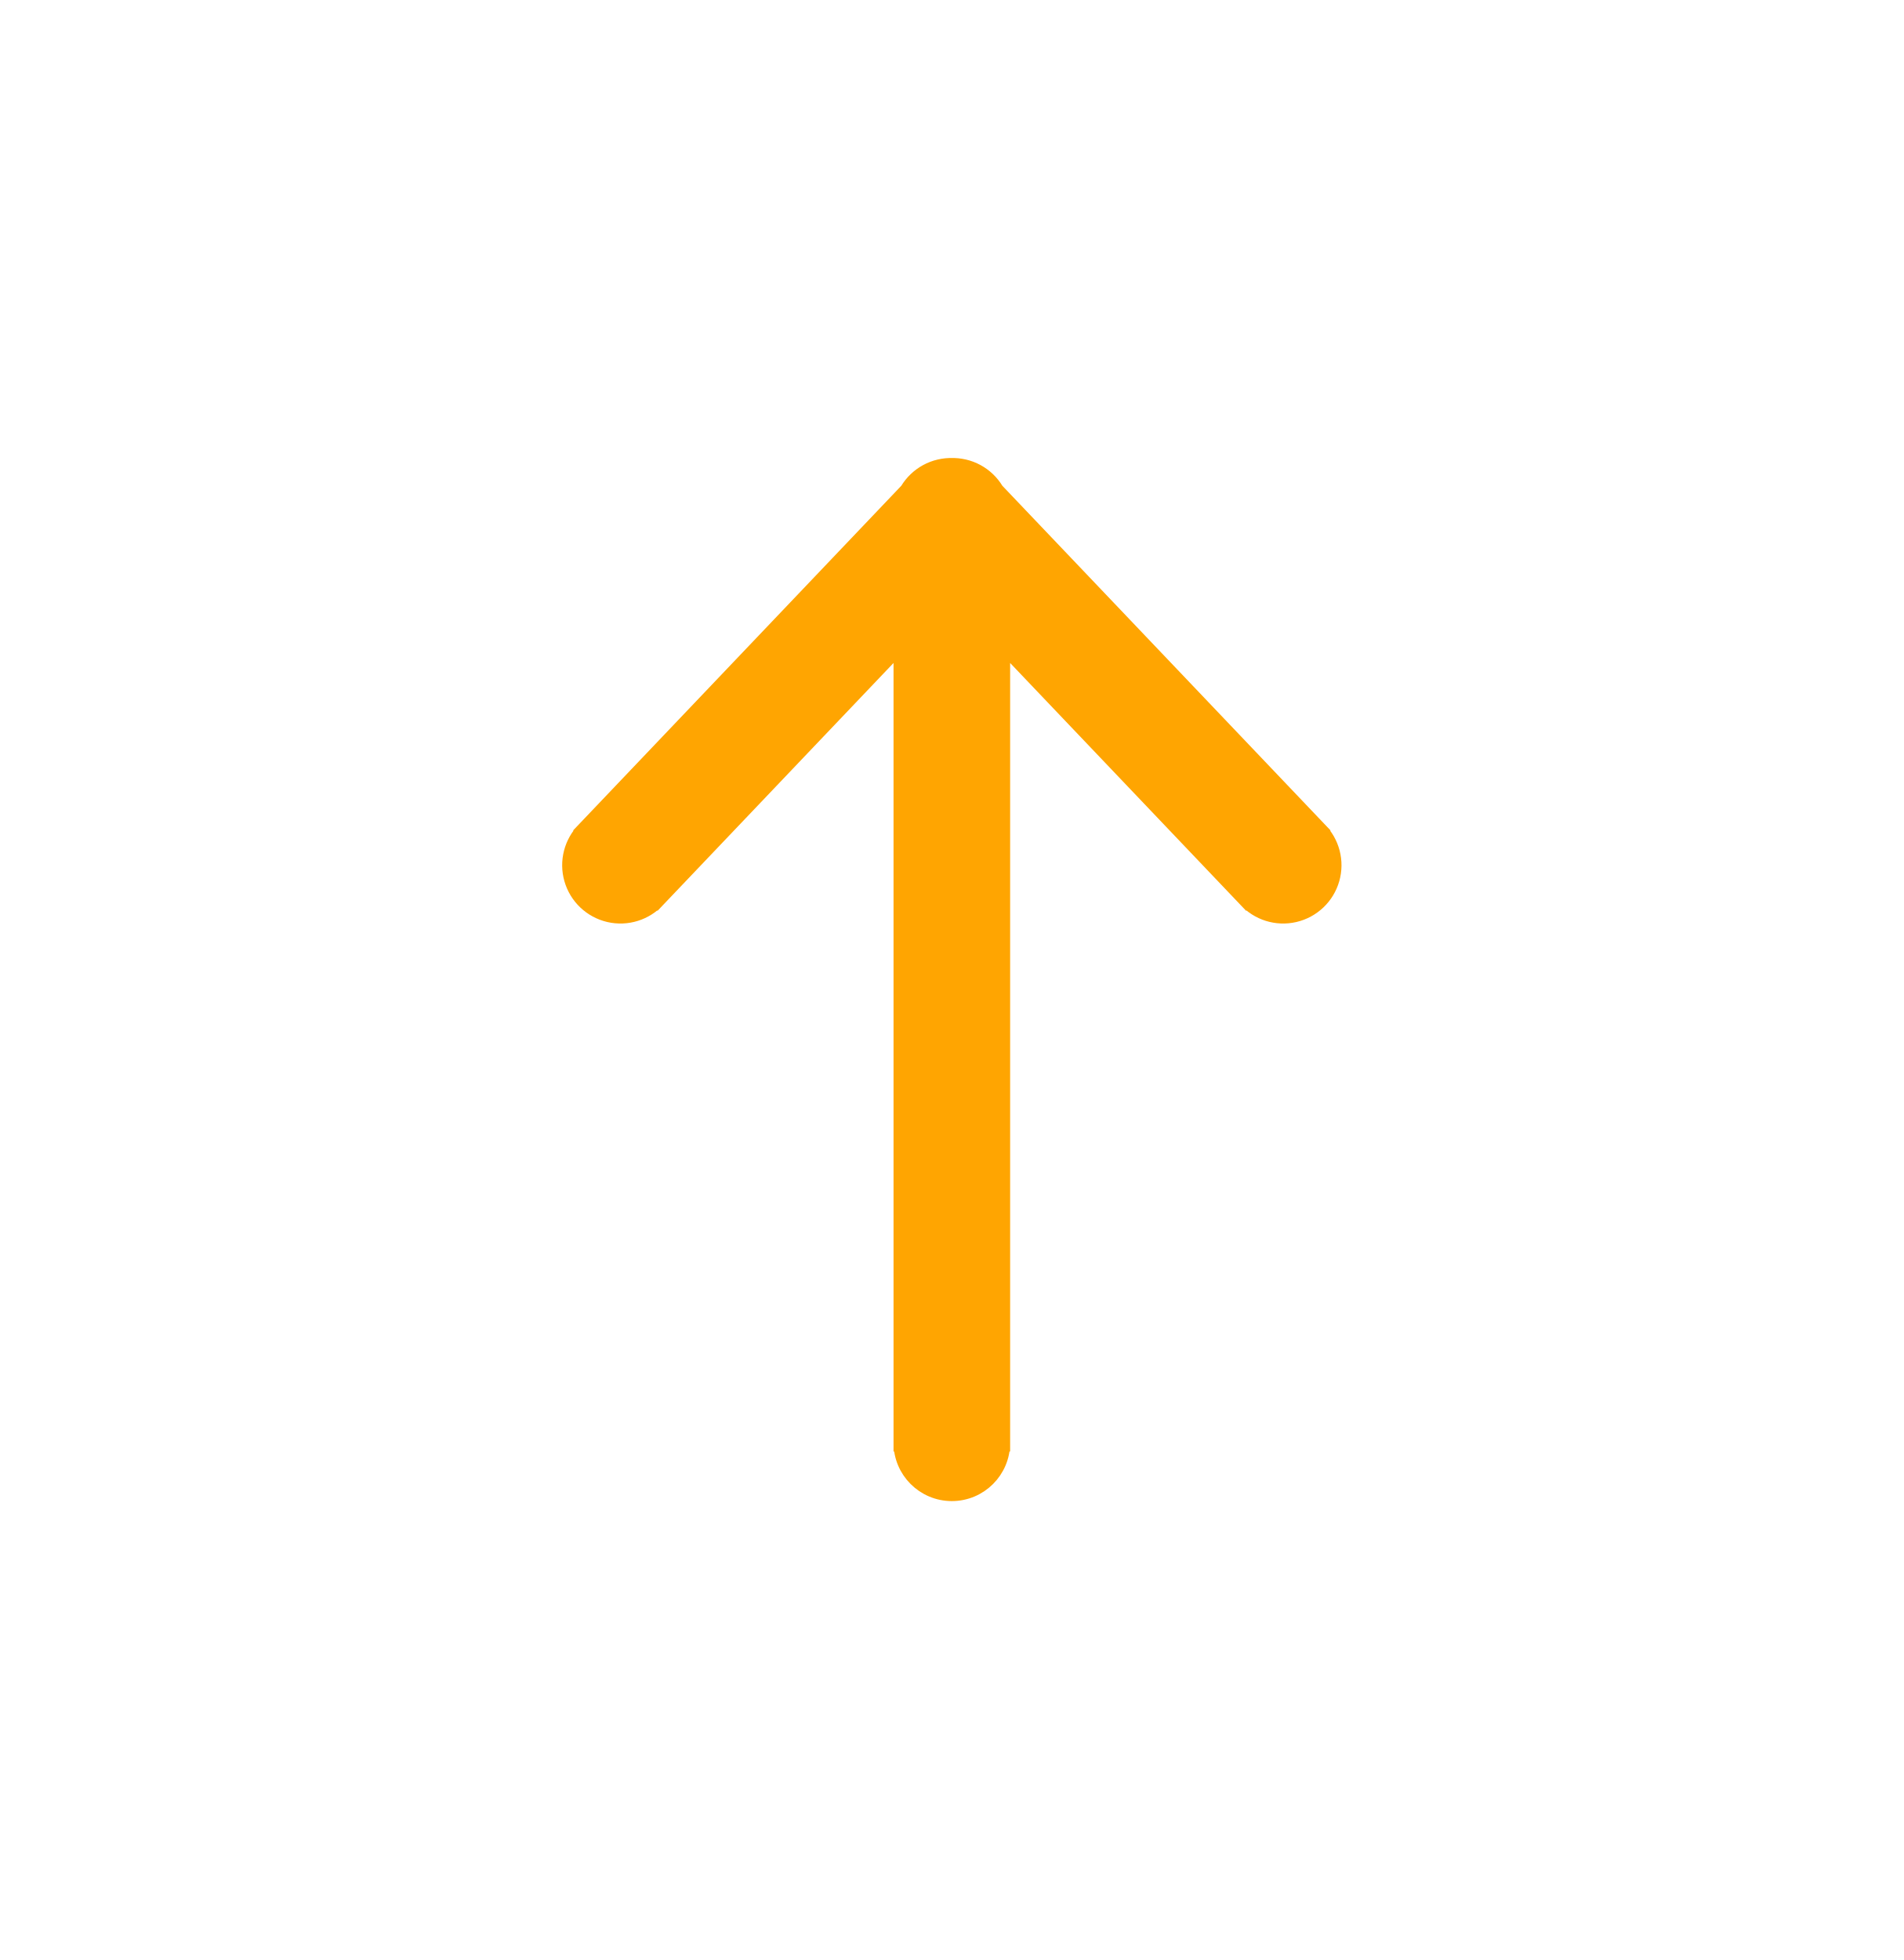
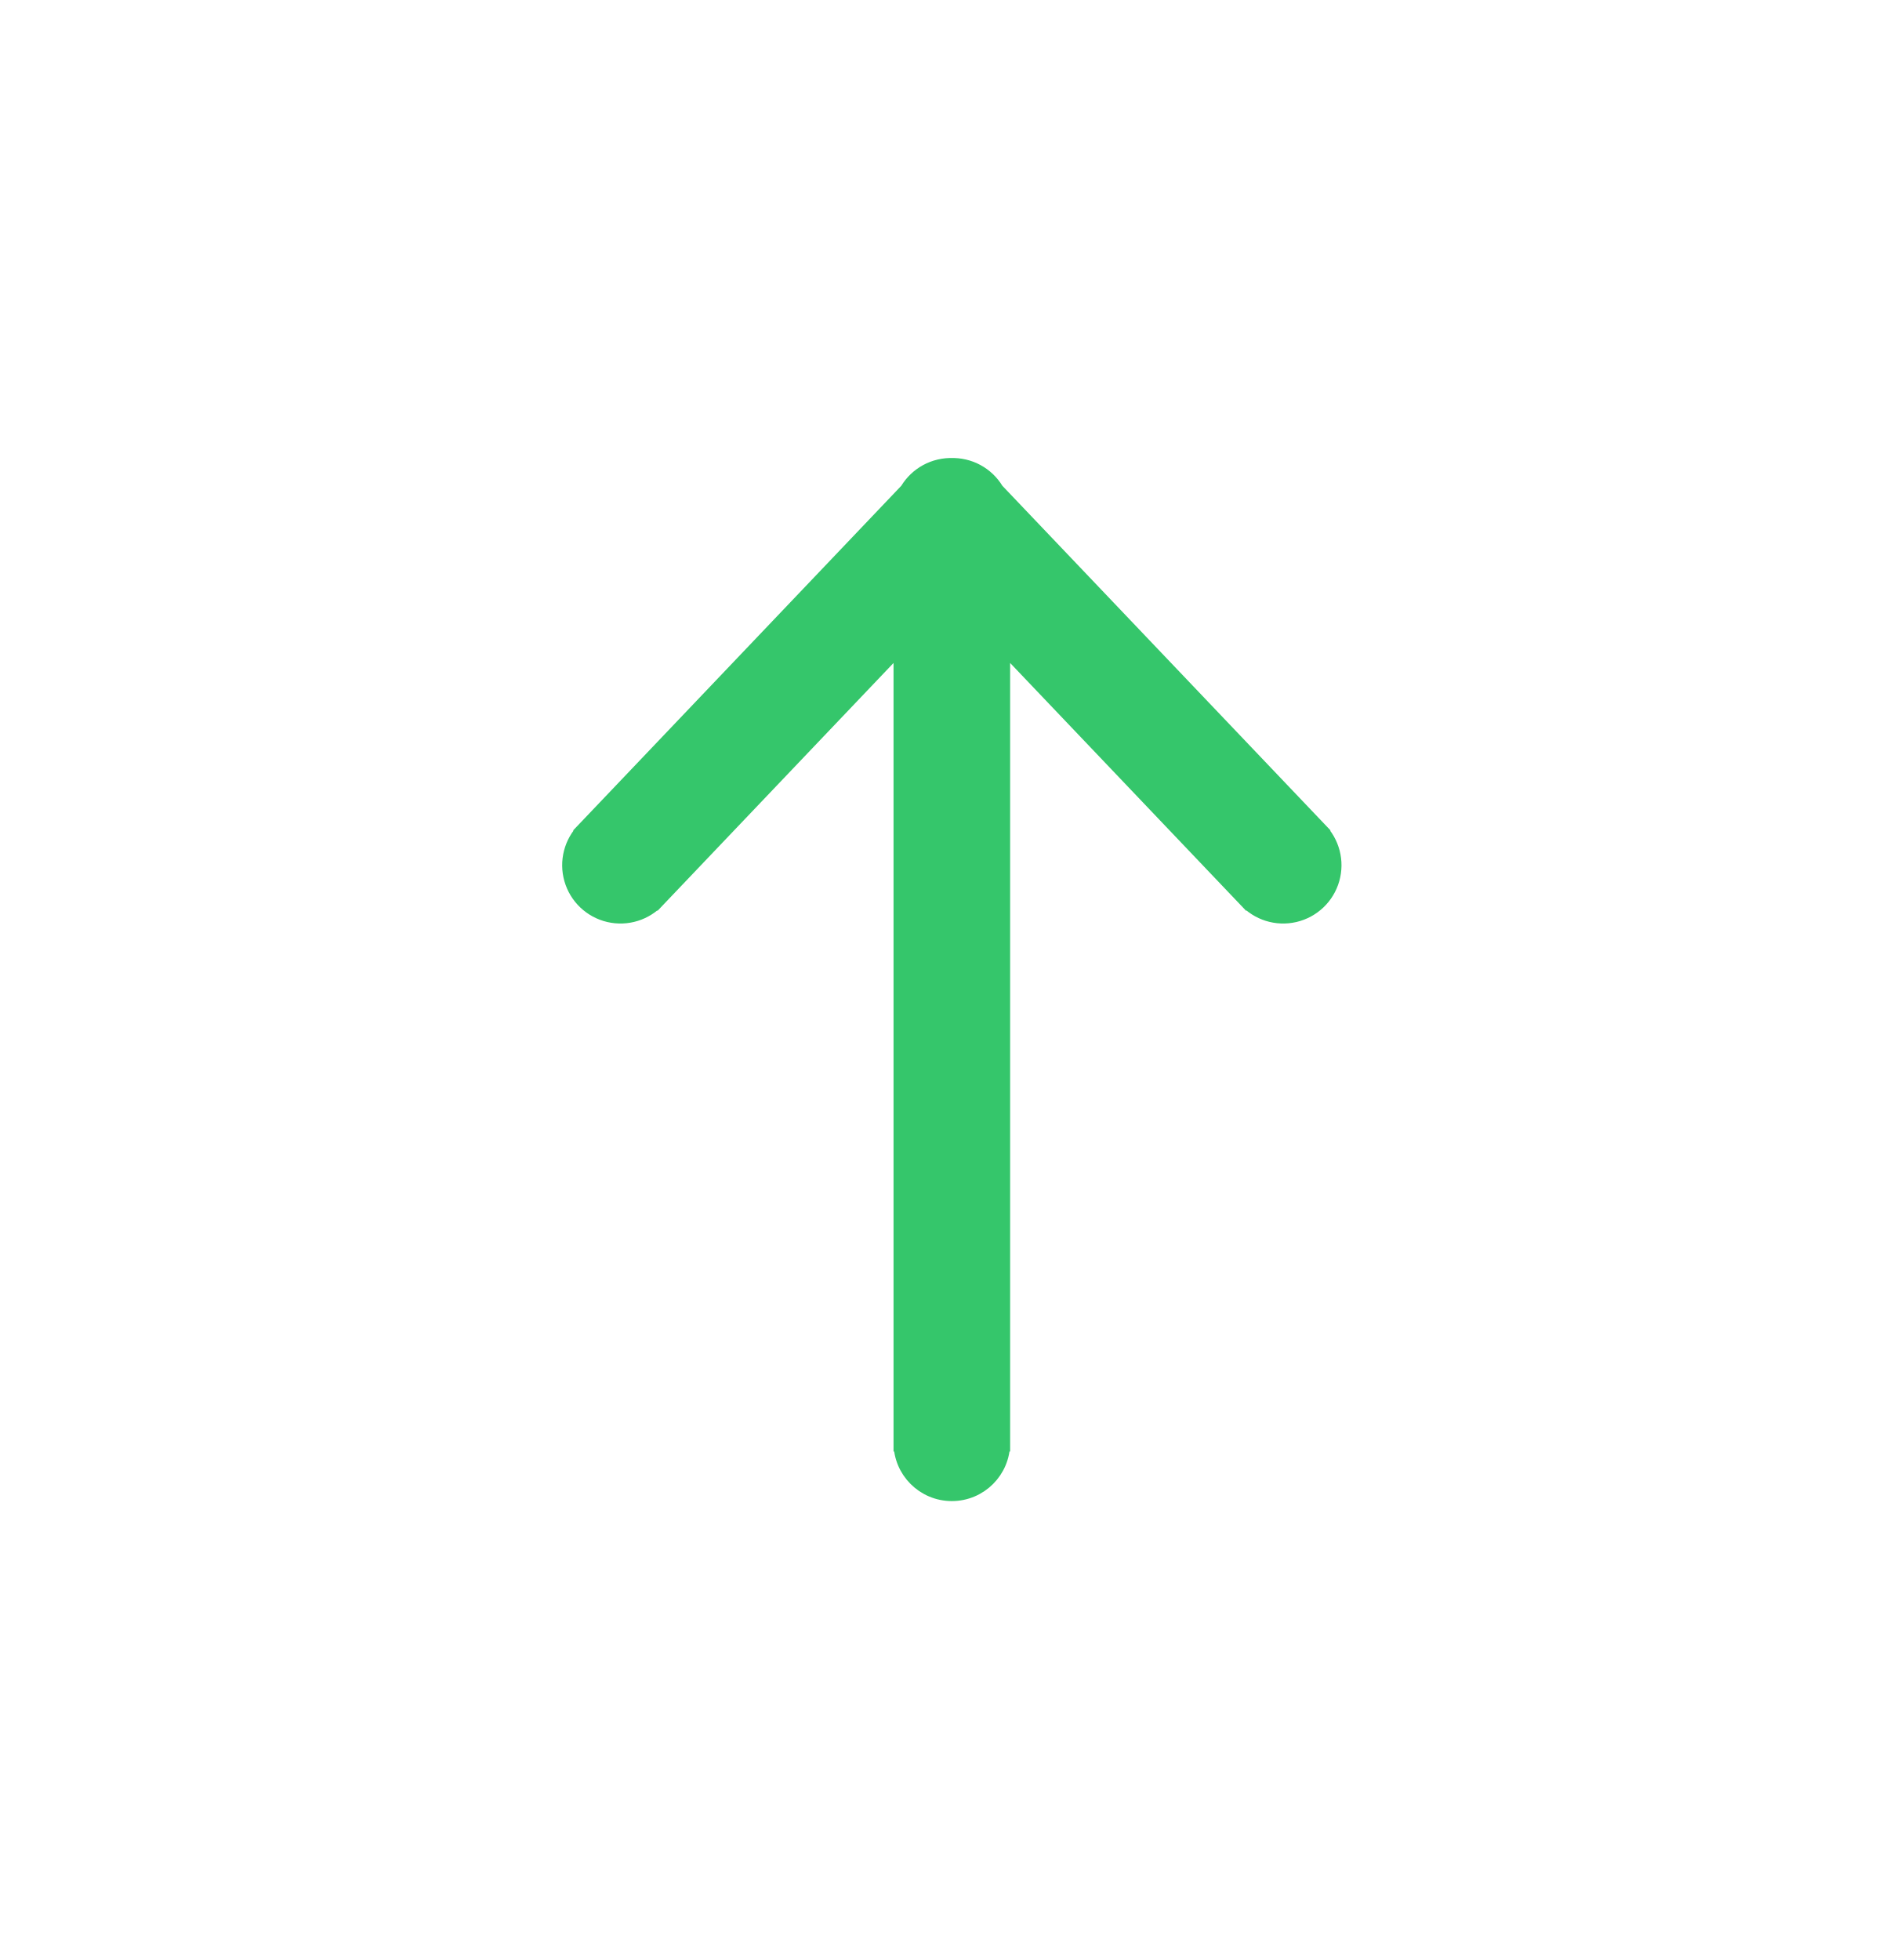
- <svg xmlns="http://www.w3.org/2000/svg" width="34px" height="35px" fill="none" stroke="#ffa501" stroke-width="0.264" viewBox="-2.4 -2.4 28.80 28.80">
-   <path fill="#ffa501" d="M6.457 9.733a.75.75 0 1 0 1.086 1.034zm6.086-4.216a.75.75 0 1 0-1.086-1.034zm0-1.034a.75.75 0 1 0-1.086 1.034zm3.914 6.284a.75.75 0 1 0 1.086-1.034zM12.75 5a.75.75 0 0 0-1.5 0zm-1.5 14a.75.75 0 0 0 1.5 0zm-3.707-8.233 5-5.25-1.086-1.034-5 5.25zm3.914-5.25 5 5.25 1.086-1.034-5-5.25zM11.25 5v14h1.5V5z" />
+ <svg xmlns="http://www.w3.org/2000/svg" width="34px" height="35px" fill="none" stroke="#35c66b" stroke-width="0.264" viewBox="-2.4 -2.4 28.80 28.80">
+   <path fill="#35c66b" d="M6.457 9.733a.75.75 0 1 0 1.086 1.034zm6.086-4.216a.75.75 0 1 0-1.086-1.034zm0-1.034a.75.75 0 1 0-1.086 1.034zm3.914 6.284a.75.75 0 1 0 1.086-1.034zM12.75 5a.75.75 0 0 0-1.5 0zm-1.5 14a.75.75 0 0 0 1.5 0zm-3.707-8.233 5-5.25-1.086-1.034-5 5.25zm3.914-5.25 5 5.25 1.086-1.034-5-5.25zM11.25 5v14h1.5V5z" />
</svg>
